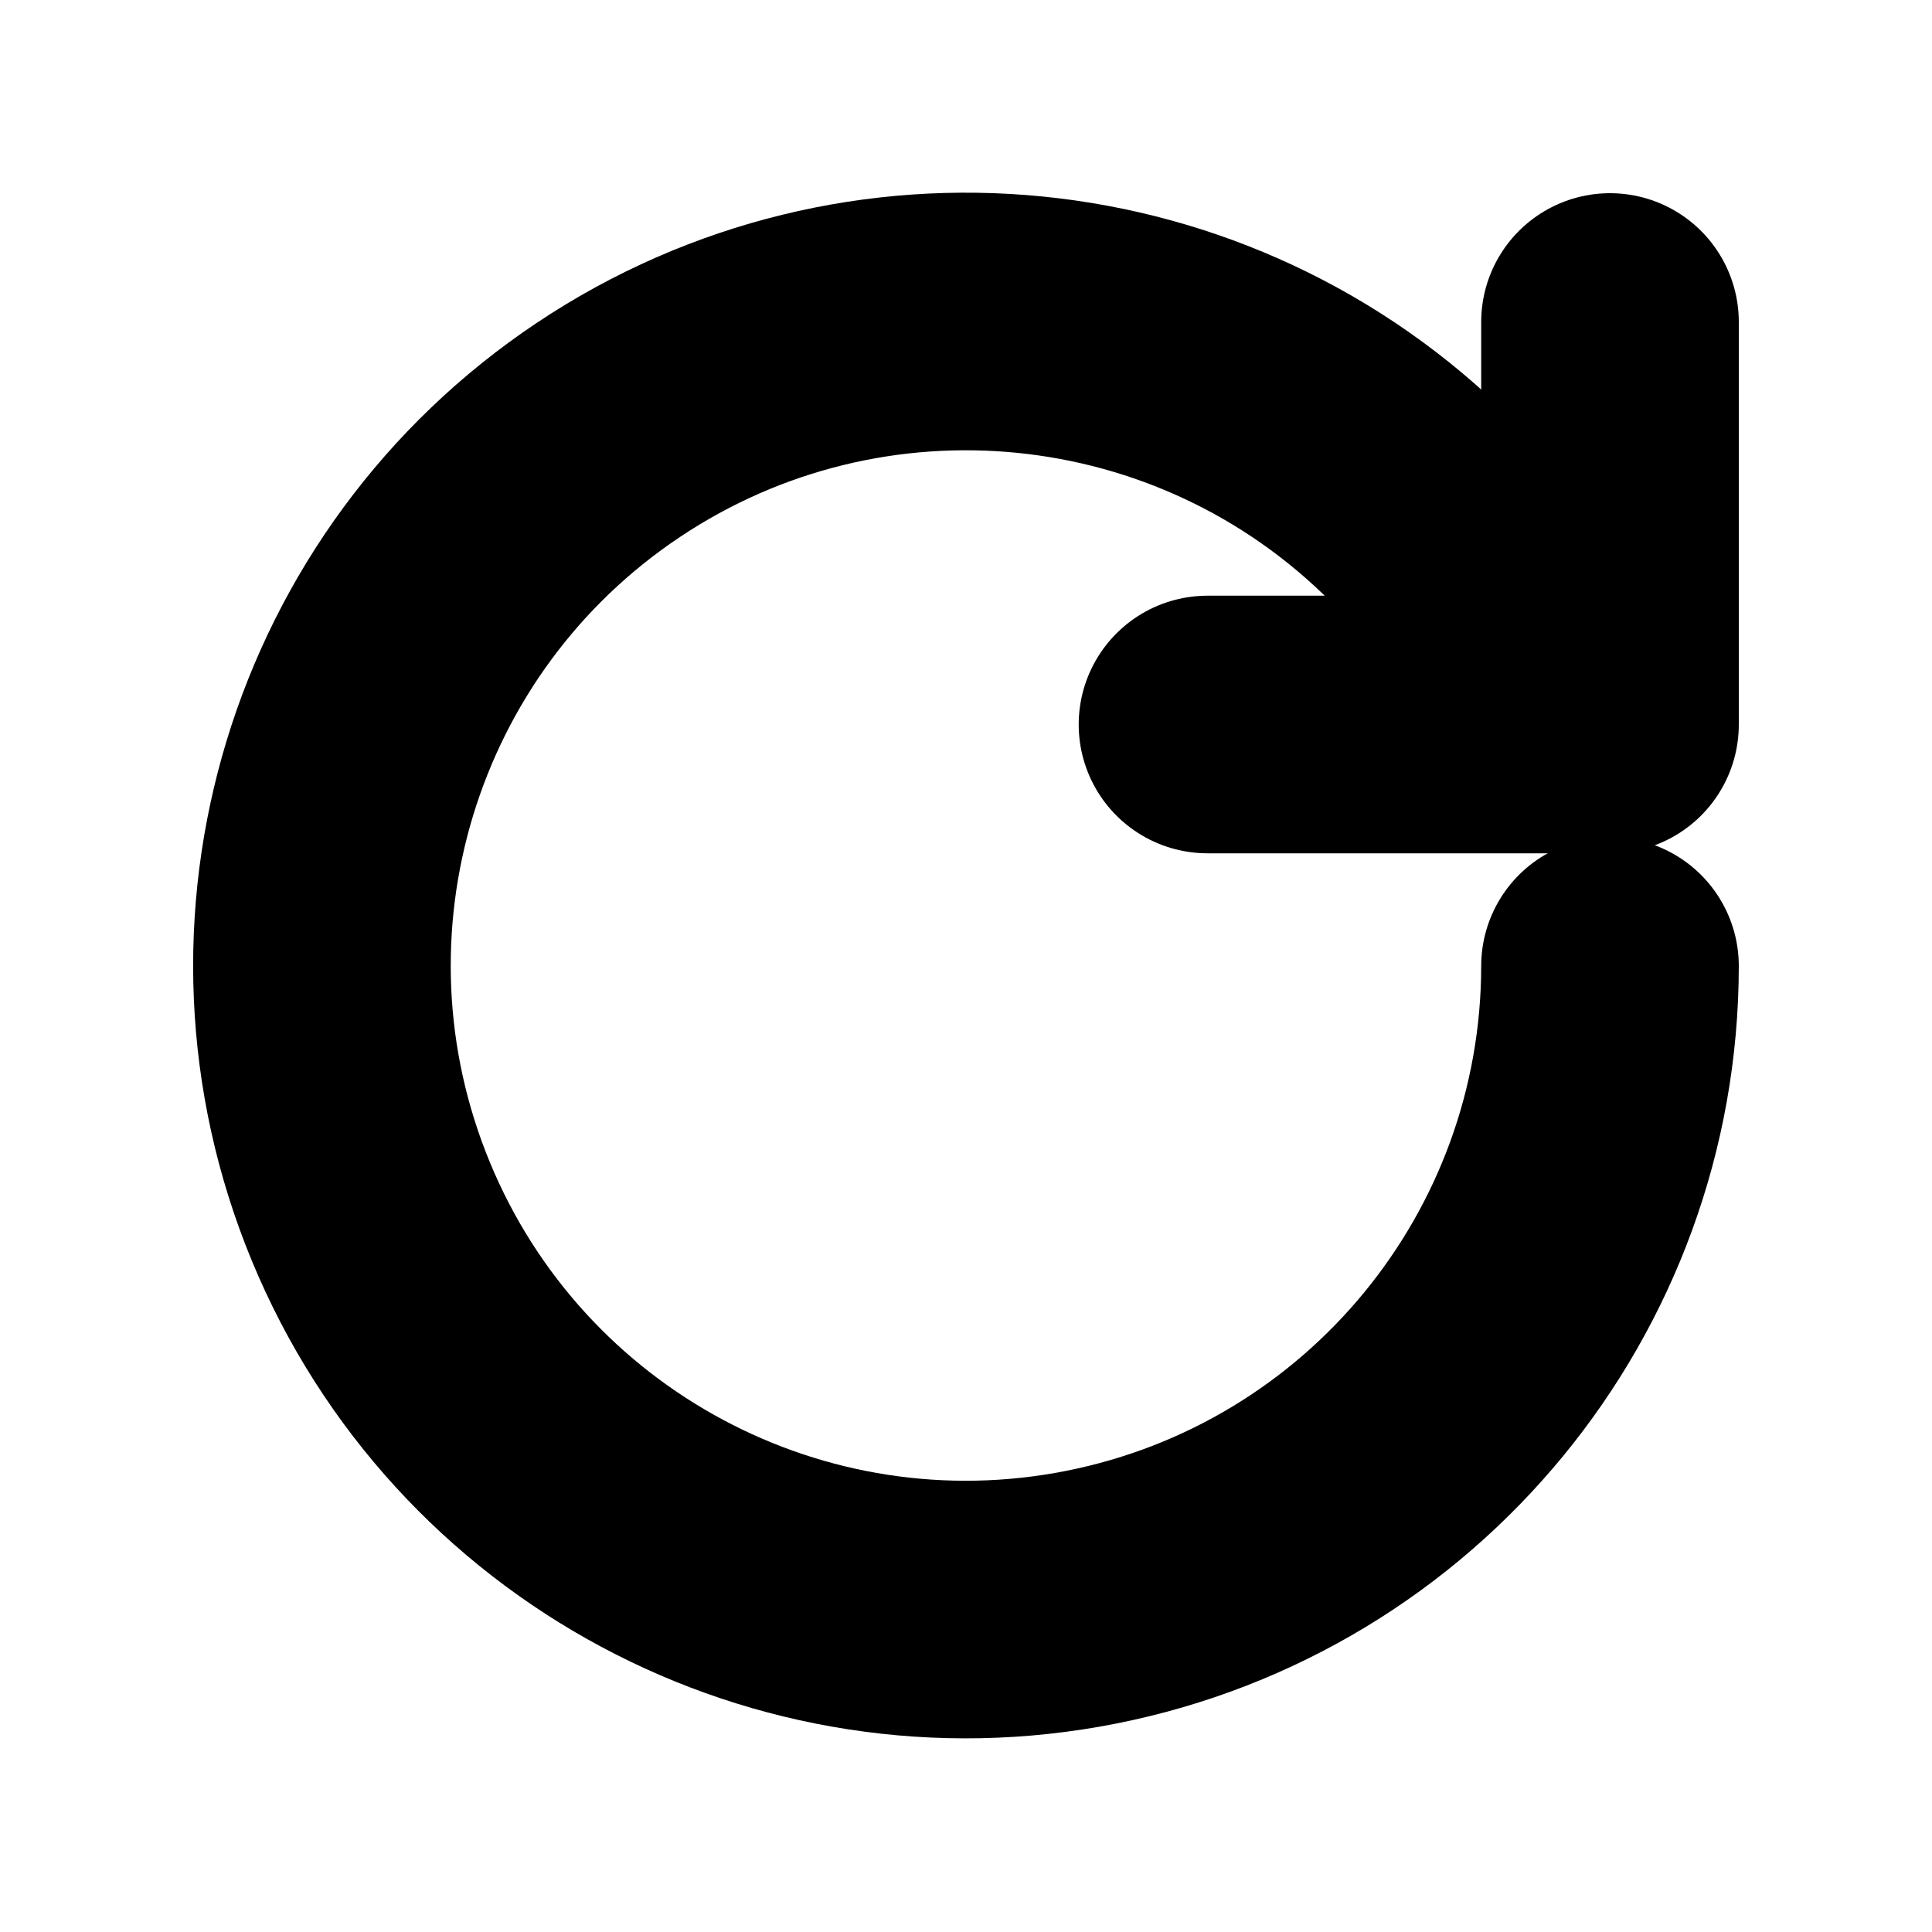
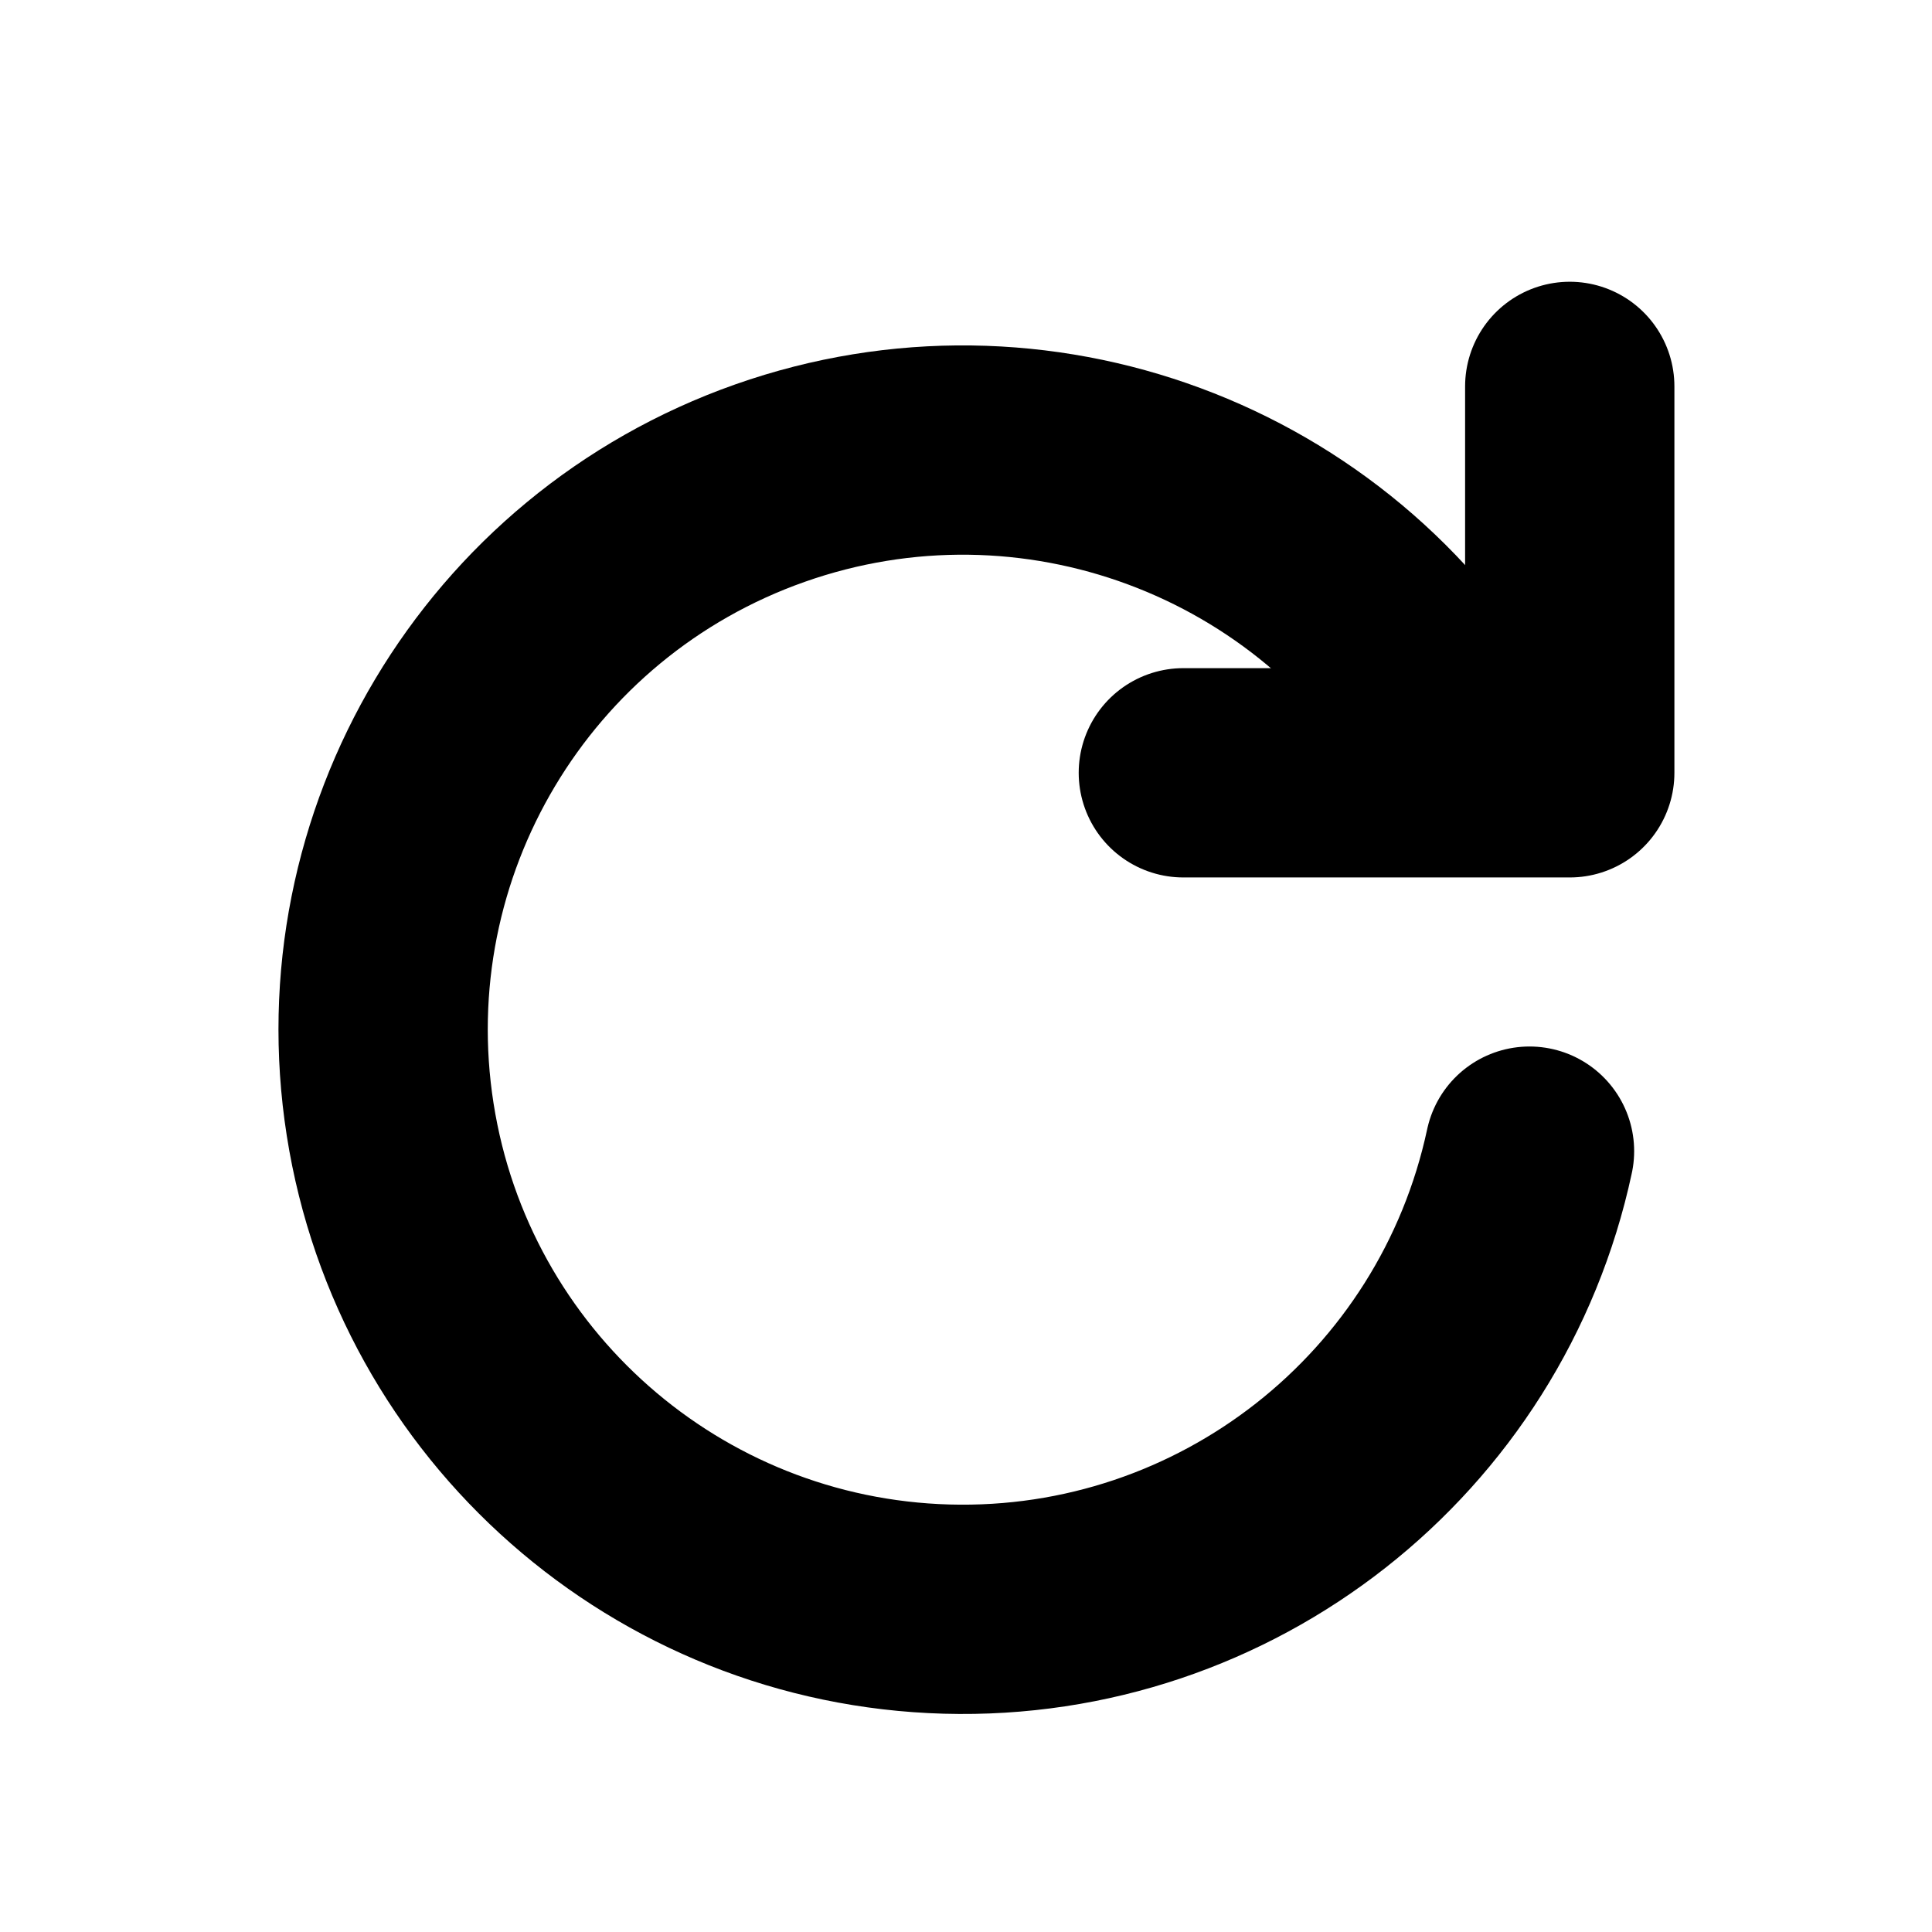
<svg xmlns="http://www.w3.org/2000/svg" viewBox="0 0 24 24" fill="none" aria-hidden="true">
-   <path d="M20 12a8 8 0 1 1-2.34-5.66" stroke="currentColor" stroke-linecap="round" stroke-linejoin="round" stroke-width="3.2" />
-   <path d="M20 4v5h-5" stroke="currentColor" stroke-linecap="round" stroke-linejoin="round" stroke-width="3.2" />
+   <path d="M18.2 9.2a7.2 7.2 0 1 0 .8 5.1" stroke="#000" stroke-linecap="round" stroke-linejoin="round" stroke-width="2.6" />
+   <path d="M19.5 4.8v4.8h-4.8" stroke="#000" stroke-linecap="round" stroke-linejoin="round" stroke-width="2.6" />
</svg>
